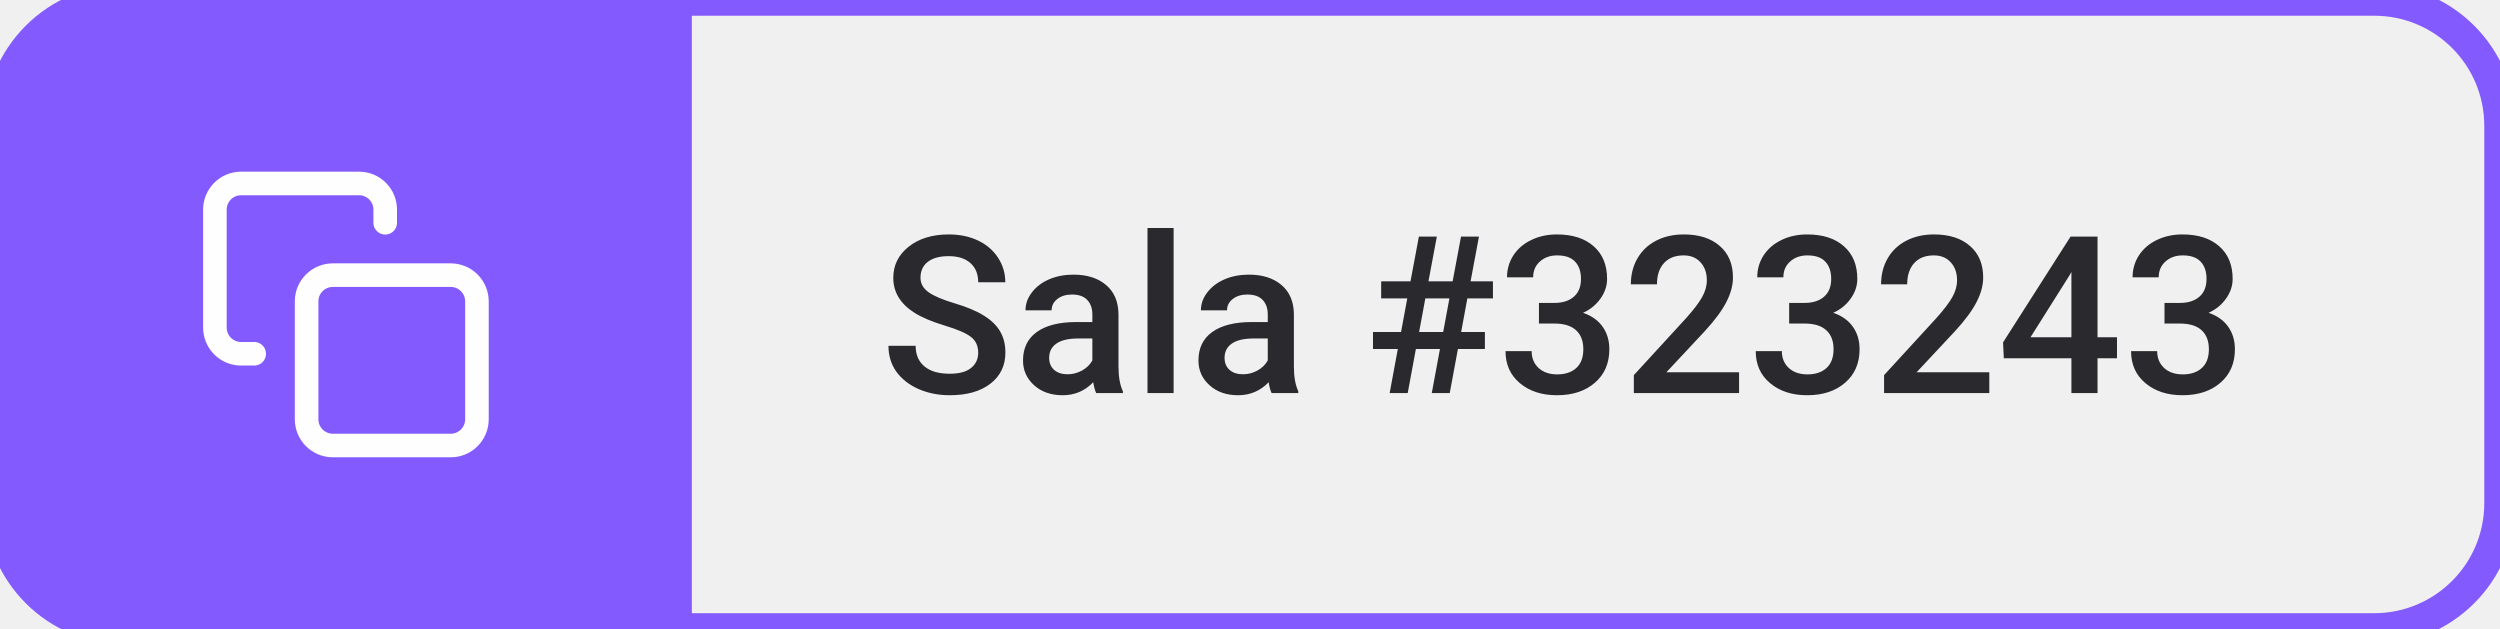
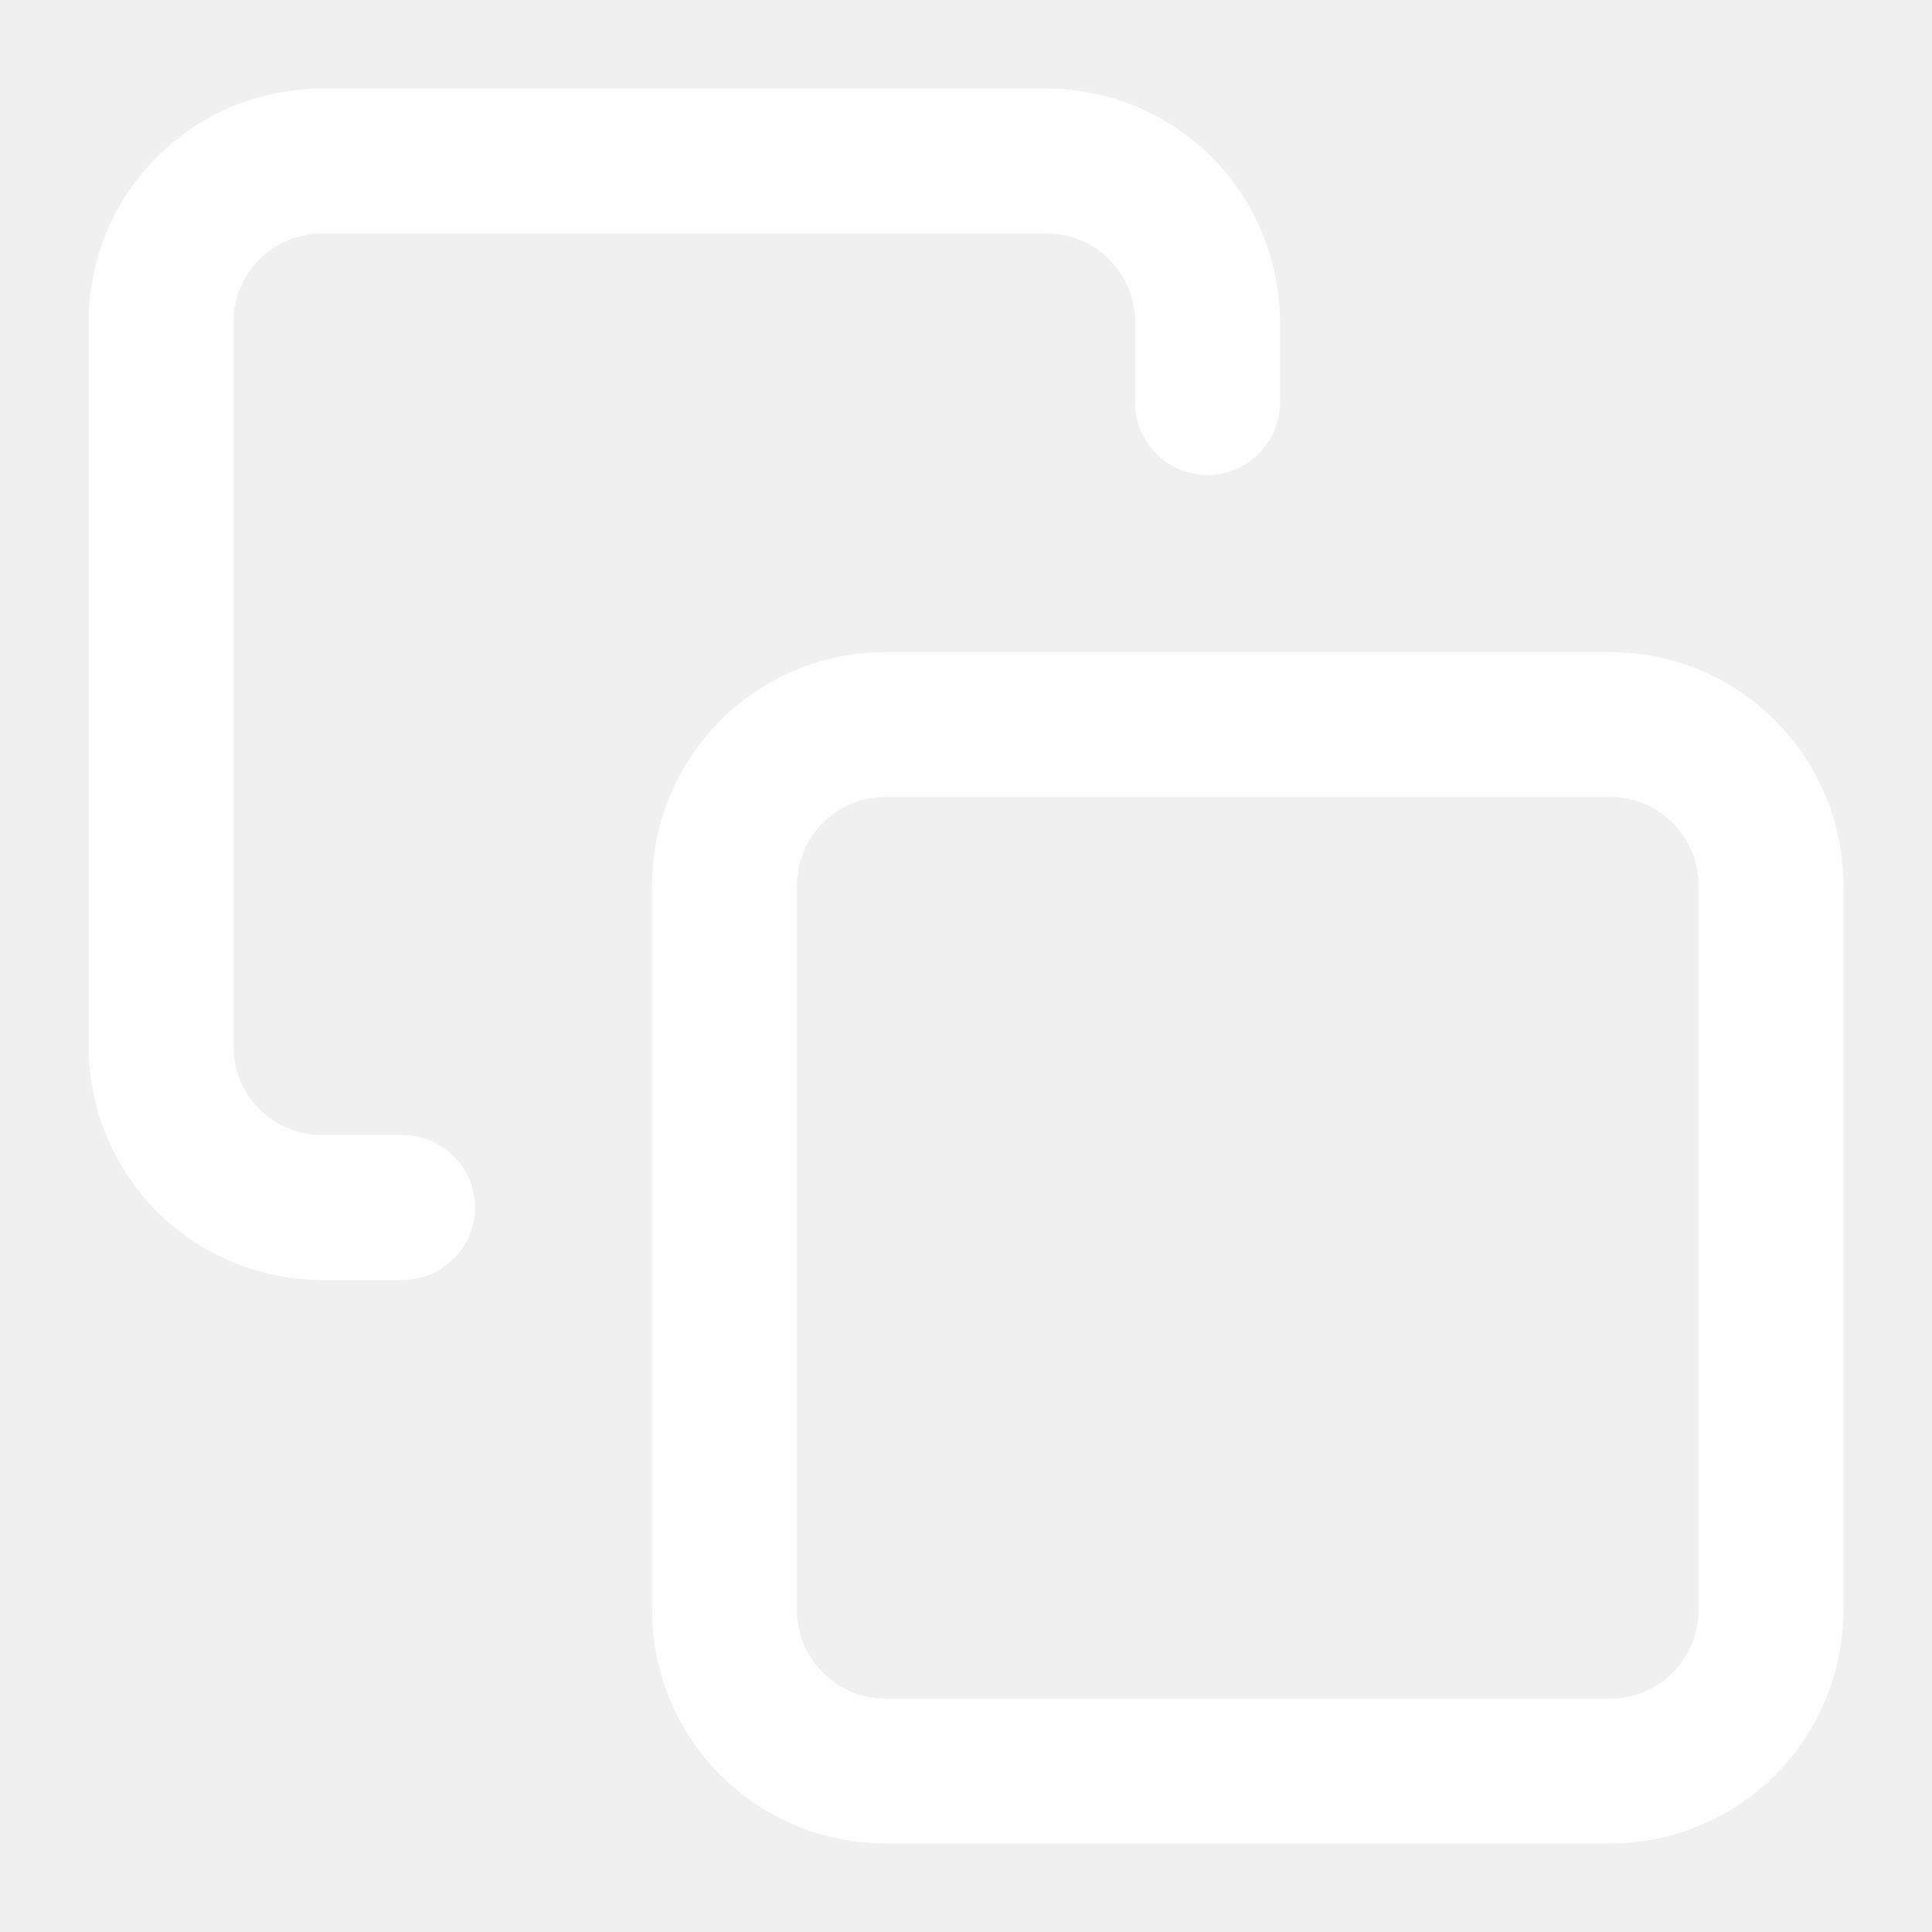
- <svg xmlns="http://www.w3.org/2000/svg" width="159" height="40" viewBox="0 0 159 40" fill="none">
-   <path d="M62.214 22.437C62.214 21.999 62.059 21.662 61.749 21.425C61.444 21.188 60.89 20.949 60.088 20.707C59.286 20.466 58.648 20.197 58.174 19.901C57.267 19.331 56.813 18.588 56.813 17.672C56.813 16.87 57.139 16.209 57.791 15.69C58.447 15.17 59.297 14.91 60.341 14.91C61.033 14.91 61.651 15.038 62.193 15.293C62.736 15.548 63.162 15.913 63.472 16.387C63.782 16.856 63.937 17.378 63.937 17.952H62.214C62.214 17.433 62.05 17.027 61.722 16.735C61.398 16.439 60.933 16.291 60.327 16.291C59.762 16.291 59.322 16.412 59.008 16.653C58.698 16.895 58.543 17.232 58.543 17.665C58.543 18.03 58.712 18.335 59.049 18.581C59.386 18.823 59.942 19.06 60.717 19.292C61.492 19.52 62.114 19.782 62.583 20.078C63.052 20.37 63.397 20.707 63.615 21.09C63.834 21.468 63.943 21.913 63.943 22.423C63.943 23.252 63.624 23.913 62.986 24.405C62.353 24.893 61.492 25.137 60.402 25.137C59.682 25.137 59.019 25.005 58.413 24.74C57.812 24.471 57.342 24.102 57.005 23.633C56.672 23.163 56.506 22.617 56.506 21.992H58.235C58.235 22.557 58.422 22.995 58.796 23.305C59.17 23.615 59.705 23.77 60.402 23.77C61.004 23.77 61.455 23.649 61.756 23.407C62.061 23.161 62.214 22.838 62.214 22.437ZM69.72 25C69.647 24.859 69.583 24.629 69.528 24.31C69 24.861 68.353 25.137 67.587 25.137C66.844 25.137 66.238 24.925 65.769 24.501C65.299 24.077 65.064 23.553 65.064 22.929C65.064 22.14 65.356 21.537 65.939 21.117C66.527 20.694 67.366 20.482 68.455 20.482H69.474V19.996C69.474 19.613 69.367 19.308 69.152 19.08C68.938 18.848 68.612 18.732 68.175 18.732C67.796 18.732 67.487 18.827 67.245 19.019C67.004 19.206 66.883 19.445 66.883 19.736H65.222C65.222 19.331 65.356 18.953 65.625 18.602C65.894 18.246 66.258 17.968 66.719 17.768C67.184 17.567 67.701 17.467 68.27 17.467C69.136 17.467 69.827 17.686 70.342 18.123C70.857 18.556 71.121 19.167 71.135 19.955V23.291C71.135 23.956 71.228 24.487 71.415 24.884V25H69.72ZM67.894 23.804C68.223 23.804 68.53 23.724 68.817 23.565C69.109 23.405 69.328 23.191 69.474 22.922V21.527H68.578C67.963 21.527 67.5 21.635 67.19 21.849C66.88 22.063 66.726 22.366 66.726 22.758C66.726 23.077 66.83 23.332 67.04 23.524C67.254 23.71 67.539 23.804 67.894 23.804ZM74.642 25H72.981V14.5H74.642V25ZM80.876 25C80.803 24.859 80.739 24.629 80.685 24.31C80.156 24.861 79.509 25.137 78.743 25.137C78 25.137 77.394 24.925 76.925 24.501C76.455 24.077 76.221 23.553 76.221 22.929C76.221 22.14 76.512 21.537 77.096 21.117C77.684 20.694 78.522 20.482 79.611 20.482H80.63V19.996C80.63 19.613 80.523 19.308 80.309 19.08C80.094 18.848 79.769 18.732 79.331 18.732C78.953 18.732 78.643 18.827 78.401 19.019C78.16 19.206 78.039 19.445 78.039 19.736H76.378C76.378 19.331 76.512 18.953 76.781 18.602C77.05 18.246 77.415 17.968 77.875 17.768C78.34 17.567 78.857 17.467 79.427 17.467C80.293 17.467 80.983 17.686 81.498 18.123C82.013 18.556 82.277 19.167 82.291 19.955V23.291C82.291 23.956 82.384 24.487 82.571 24.884V25H80.876ZM79.051 23.804C79.379 23.804 79.686 23.724 79.974 23.565C80.265 23.405 80.484 23.191 80.63 22.922V21.527H79.734C79.119 21.527 78.657 21.635 78.347 21.849C78.037 22.063 77.882 22.366 77.882 22.758C77.882 23.077 77.987 23.332 78.196 23.524C78.41 23.71 78.695 23.804 79.051 23.804ZM91.581 22.197H90.05L89.53 25H88.382L88.901 22.197H87.322V21.117H89.106L89.503 18.978H87.842V17.891H89.708L90.241 15.047H91.383L90.85 17.891H92.388L92.921 15.047H94.062L93.529 17.891H94.951V18.978H93.324L92.928 21.117H94.439V22.197H92.723L92.203 25H91.061L91.581 22.197ZM90.255 21.117H91.786L92.183 18.978H90.651L90.255 21.117ZM97.877 19.265H98.889C99.399 19.26 99.802 19.128 100.099 18.868C100.399 18.608 100.55 18.233 100.55 17.74C100.55 17.266 100.424 16.899 100.174 16.64C99.928 16.375 99.549 16.243 99.039 16.243C98.592 16.243 98.226 16.373 97.939 16.633C97.651 16.888 97.508 17.223 97.508 17.638H95.847C95.847 17.127 95.981 16.663 96.25 16.243C96.523 15.824 96.902 15.498 97.385 15.266C97.872 15.029 98.417 14.91 99.019 14.91C100.012 14.91 100.791 15.161 101.356 15.662C101.926 16.159 102.211 16.852 102.211 17.74C102.211 18.187 102.067 18.608 101.78 19.005C101.498 19.397 101.131 19.693 100.68 19.894C101.227 20.081 101.641 20.375 101.924 20.776C102.211 21.177 102.354 21.655 102.354 22.211C102.354 23.104 102.047 23.815 101.432 24.344C100.821 24.872 100.017 25.137 99.019 25.137C98.061 25.137 97.278 24.882 96.667 24.371C96.056 23.861 95.751 23.182 95.751 22.334H97.412C97.412 22.772 97.558 23.127 97.85 23.401C98.146 23.674 98.542 23.811 99.039 23.811C99.554 23.811 99.96 23.674 100.256 23.401C100.552 23.127 100.7 22.731 100.7 22.211C100.7 21.687 100.545 21.284 100.235 21.001C99.925 20.718 99.465 20.577 98.855 20.577H97.877V19.265ZM110.605 25H103.913V23.858L107.229 20.242C107.707 19.709 108.047 19.265 108.247 18.909C108.452 18.549 108.555 18.189 108.555 17.829C108.555 17.355 108.42 16.973 108.151 16.681C107.887 16.389 107.529 16.243 107.078 16.243C106.54 16.243 106.123 16.407 105.827 16.735C105.531 17.064 105.383 17.512 105.383 18.082H103.722C103.722 17.476 103.858 16.931 104.132 16.448C104.41 15.961 104.804 15.582 105.314 15.314C105.829 15.045 106.422 14.91 107.092 14.91C108.058 14.91 108.819 15.154 109.375 15.642C109.936 16.125 110.216 16.795 110.216 17.651C110.216 18.148 110.075 18.67 109.792 19.217C109.514 19.759 109.056 20.377 108.418 21.07L105.984 23.674H110.605V25ZM113.791 19.265H114.803C115.313 19.26 115.716 19.128 116.013 18.868C116.313 18.608 116.464 18.233 116.464 17.74C116.464 17.266 116.339 16.899 116.088 16.64C115.842 16.375 115.464 16.243 114.953 16.243C114.507 16.243 114.14 16.373 113.853 16.633C113.565 16.888 113.422 17.223 113.422 17.638H111.761C111.761 17.127 111.895 16.663 112.164 16.243C112.438 15.824 112.816 15.498 113.299 15.266C113.786 15.029 114.331 14.91 114.933 14.91C115.926 14.91 116.705 15.161 117.271 15.662C117.84 16.159 118.125 16.852 118.125 17.74C118.125 18.187 117.981 18.608 117.694 19.005C117.412 19.397 117.045 19.693 116.594 19.894C117.141 20.081 117.555 20.375 117.838 20.776C118.125 21.177 118.269 21.655 118.269 22.211C118.269 23.104 117.961 23.815 117.346 24.344C116.735 24.872 115.931 25.137 114.933 25.137C113.976 25.137 113.192 24.882 112.581 24.371C111.97 23.861 111.665 23.182 111.665 22.334H113.326C113.326 22.772 113.472 23.127 113.764 23.401C114.06 23.674 114.456 23.811 114.953 23.811C115.468 23.811 115.874 23.674 116.17 23.401C116.466 23.127 116.614 22.731 116.614 22.211C116.614 21.687 116.459 21.284 116.149 21.001C115.84 20.718 115.379 20.577 114.769 20.577H113.791V19.265ZM126.52 25H119.827V23.858L123.143 20.242C123.621 19.709 123.961 19.265 124.161 18.909C124.366 18.549 124.469 18.189 124.469 17.829C124.469 17.355 124.334 16.973 124.065 16.681C123.801 16.389 123.443 16.243 122.992 16.243C122.454 16.243 122.037 16.407 121.741 16.735C121.445 17.064 121.297 17.512 121.297 18.082H119.636C119.636 17.476 119.772 16.931 120.046 16.448C120.324 15.961 120.718 15.582 121.229 15.314C121.743 15.045 122.336 14.91 123.006 14.91C123.972 14.91 124.733 15.154 125.289 15.642C125.85 16.125 126.13 16.795 126.13 17.651C126.13 18.148 125.989 18.67 125.706 19.217C125.428 19.759 124.97 20.377 124.332 21.07L121.898 23.674H126.52V25ZM133.403 21.452H134.641V22.785H133.403V25H131.742V22.785H127.442L127.395 21.774L131.688 15.047H133.403V21.452ZM129.138 21.452H131.742V17.296L131.619 17.515L129.138 21.452ZM137.662 19.265H138.674C139.184 19.26 139.588 19.128 139.884 18.868C140.185 18.608 140.335 18.233 140.335 17.74C140.335 17.266 140.21 16.899 139.959 16.64C139.713 16.375 139.335 16.243 138.824 16.243C138.378 16.243 138.011 16.373 137.724 16.633C137.437 16.888 137.293 17.223 137.293 17.638H135.632C135.632 17.127 135.766 16.663 136.035 16.243C136.309 15.824 136.687 15.498 137.17 15.266C137.658 15.029 138.202 14.91 138.804 14.91C139.797 14.91 140.576 15.161 141.142 15.662C141.711 16.159 141.996 16.852 141.996 17.74C141.996 18.187 141.853 18.608 141.565 19.005C141.283 19.397 140.916 19.693 140.465 19.894C141.012 20.081 141.426 20.375 141.709 20.776C141.996 21.177 142.14 21.655 142.14 22.211C142.14 23.104 141.832 23.815 141.217 24.344C140.606 24.872 139.802 25.137 138.804 25.137C137.847 25.137 137.063 24.882 136.452 24.371C135.841 23.861 135.536 23.182 135.536 22.334H137.197C137.197 22.772 137.343 23.127 137.635 23.401C137.931 23.674 138.327 23.811 138.824 23.811C139.339 23.811 139.745 23.674 140.041 23.401C140.337 23.127 140.485 22.731 140.485 22.211C140.485 21.687 140.33 21.284 140.021 21.001C139.711 20.718 139.25 20.577 138.64 20.577H137.662V19.265Z" fill="#29292E" />
-   <path d="M0 8C0 3.582 3.582 0 8 0H44V40H8C3.582 40 0 36.418 0 32V8Z" fill="#835AFD" />
+ <svg xmlns="http://www.w3.org/2000/svg" width="20" height="20" viewBox="0 0 20 20" fill="none">
  <g clip-path="url(#clip0)">
-     <path d="M28.667 17.5H21.167C20.246 17.5 19.5 18.246 19.5 19.167V26.667C19.5 27.587 20.246 28.334 21.167 28.334H28.667C29.587 28.334 30.333 27.587 30.333 26.667V19.167C30.333 18.246 29.587 17.5 28.667 17.5Z" stroke="#FEFEFE" stroke-width="1.5" stroke-linecap="round" stroke-linejoin="round" />
-     <path d="M16.167 22.5H15.333C14.891 22.5 14.467 22.325 14.155 22.012C13.842 21.699 13.667 21.275 13.667 20.833V13.333C13.667 12.891 13.842 12.467 14.155 12.155C14.467 11.842 14.891 11.667 15.333 11.667H22.833C23.275 11.667 23.699 11.842 24.012 12.155C24.325 12.467 24.5 12.891 24.5 13.333V14.167" stroke="#FEFEFE" stroke-width="1.5" stroke-linecap="round" stroke-linejoin="round" />
+     <path d="M16.667 7.5H9.167C8.246 7.5 7.5 8.246 7.5 9.167V16.667C7.5 17.587 8.246 18.334 9.167 18.334H16.667C17.587 18.334 18.333 17.587 18.333 16.667V9.167C18.333 8.246 17.587 7.5 16.667 7.5Z" stroke="#FEFEFE" stroke-width="1.5" stroke-linecap="round" stroke-linejoin="round" />
+     <path d="M4.167 12.5H3.333C2.891 12.5 2.467 12.325 2.155 12.012C1.842 11.699 1.667 11.275 1.667 10.833V3.333C1.667 2.891 1.842 2.467 2.155 2.155C2.467 1.842 2.891 1.667 3.333 1.667H10.833C11.275 1.667 11.699 1.842 12.012 2.155C12.325 2.467 12.5 2.891 12.5 3.333V4.167" stroke="#FEFEFE" stroke-width="1.5" stroke-linecap="round" stroke-linejoin="round" />
  </g>
-   <path d="M8 1H151V-1H8V1ZM158 8V32H160V8H158ZM151 39H8V41H151V39ZM1 32V8H-1V32H1ZM8 39C4.134 39 1 35.866 1 32H-1C-1 36.971 3.029 41 8 41V39ZM158 32C158 35.866 154.866 39 151 39V41C155.971 41 160 36.971 160 32H158ZM151 1C154.866 1 158 4.134 158 8H160C160 3.03 155.971 -1 151 -1V1ZM8 -1C3.029 -1 -1 3.03 -1 8H1C1 4.134 4.134 1 8 1V-1Z" fill="#835AFD" />
  <defs>
    <clipPath id="clip0">
-       <rect width="20" height="20" fill="white" transform="translate(12 10.0001)" />
+       <rect width="20" height="20" fill="white" transform="translate(0 0.00012207)" />
    </clipPath>
  </defs>
</svg>
